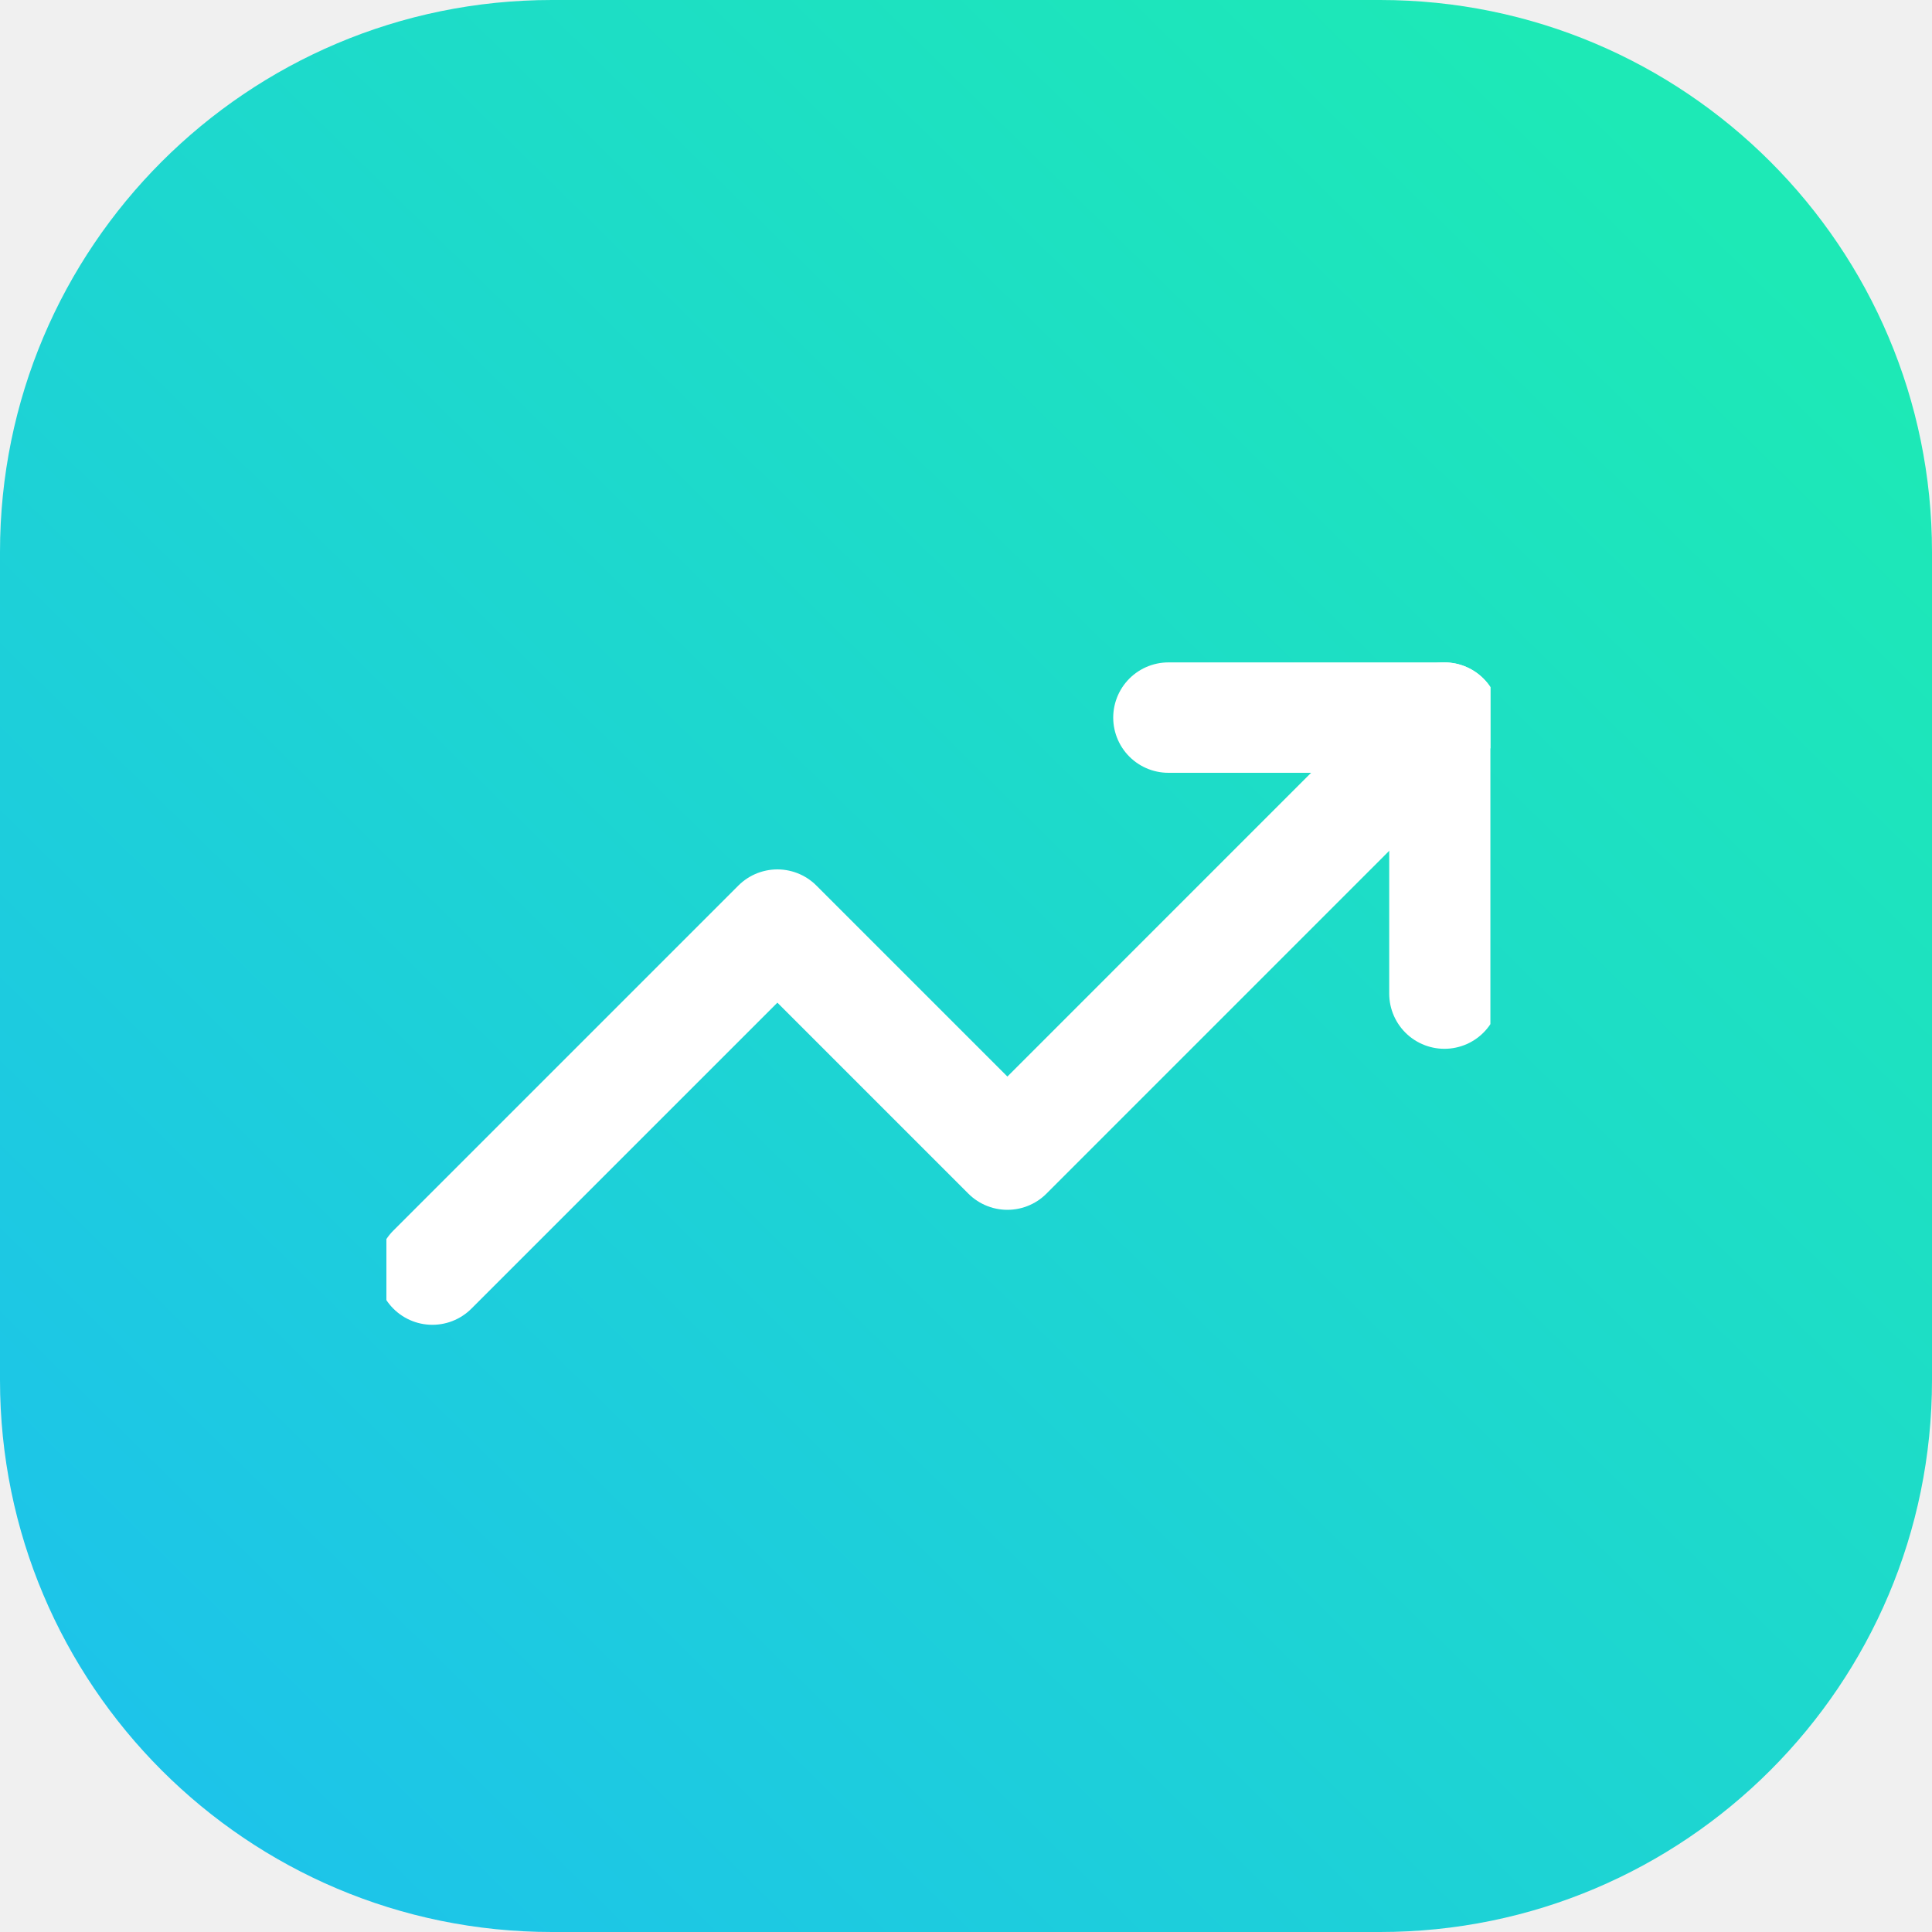
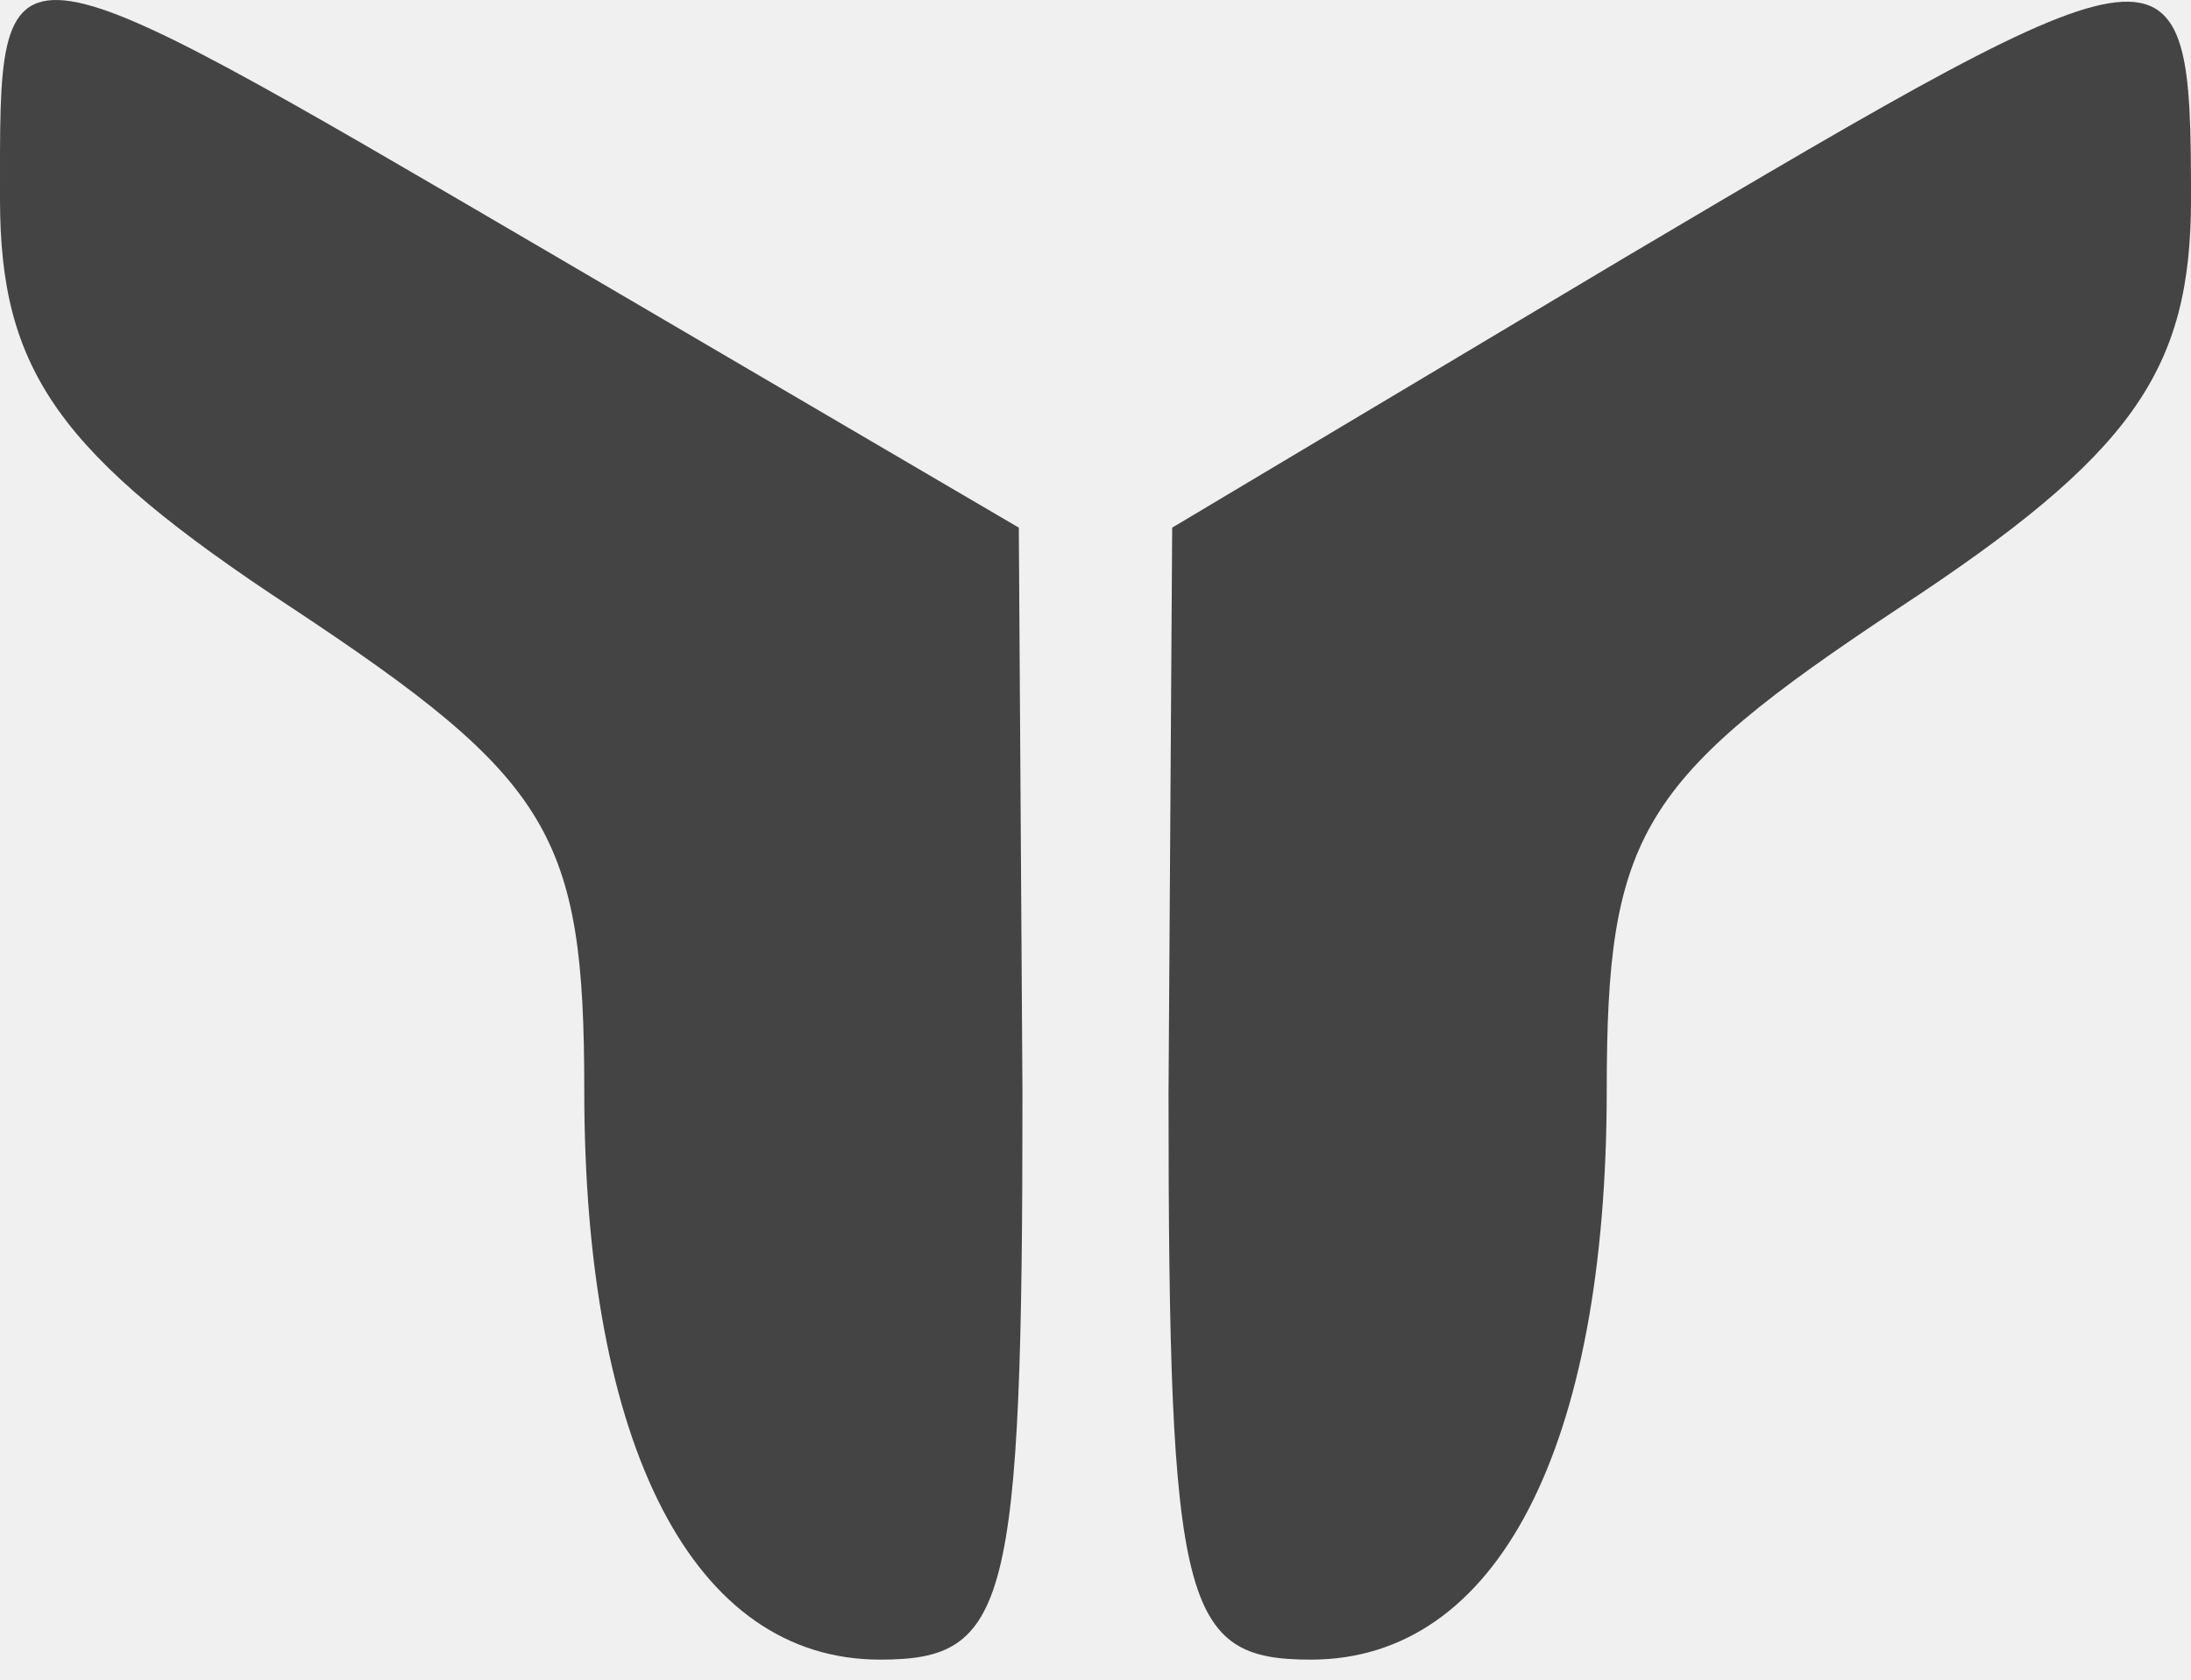
- <svg xmlns="http://www.w3.org/2000/svg" width="35" height="35" viewBox="0 0 35 35" fill="none">
-   <rect width="35" height="35" rx="10" fill="url(#paint0_linear_1826_223)" />
-   <g clip-path="url(#clip0_1826_223)">
-     <path d="M26.166 13L18.25 20.917L14.083 16.75L7.833 23" stroke="white" stroke-width="2" stroke-linecap="round" stroke-linejoin="round" />
-     <path d="M21.167 13H26.167V18" stroke="white" stroke-width="2" stroke-linecap="round" stroke-linejoin="round" />
-   </g>
-   <defs>
-     <linearGradient id="paint0_linear_1826_223" x1="31.5" y1="4" x2="3.5" y2="32.5" gradientUnits="userSpaceOnUse">
-       <stop stop-color="#1DE9B6" />
-       <stop offset="1" stop-color="#1DC4E9" />
-     </linearGradient>
-     <clipPath id="clip0_1826_223">
-       <rect width="20" height="20" fill="white" transform="translate(7 8)" />
-     </clipPath>
-   </defs>
+ <svg xmlns="http://www.w3.org/2000/svg" width="30" height="23" viewBox="0 0 30 23" fill="none">
+   <path d="M0 2.725C0 5.075 0.8 6.225 4 8.325C7.55 10.675 8 11.425 8 14.925C8 19.825 9.5 22.725 12.05 22.725C13.8 22.725 14 22.025 14 14.975L13.95 7.225L7.55 3.475C-0.15 -1.025 0 -1.025 0 2.725Z" fill="#444444" />
+   <path d="M22.25 3.525L16.05 7.225L16 14.975C16 22.025 16.2 22.725 17.95 22.725C20.5 22.725 22 19.825 22 14.925C22 11.425 22.45 10.675 26 8.325C29.2 6.225 30 5.075 30 2.725C30 -1.025 29.85 -0.975 22.25 3.525Z" fill="#444444" />
</svg>
